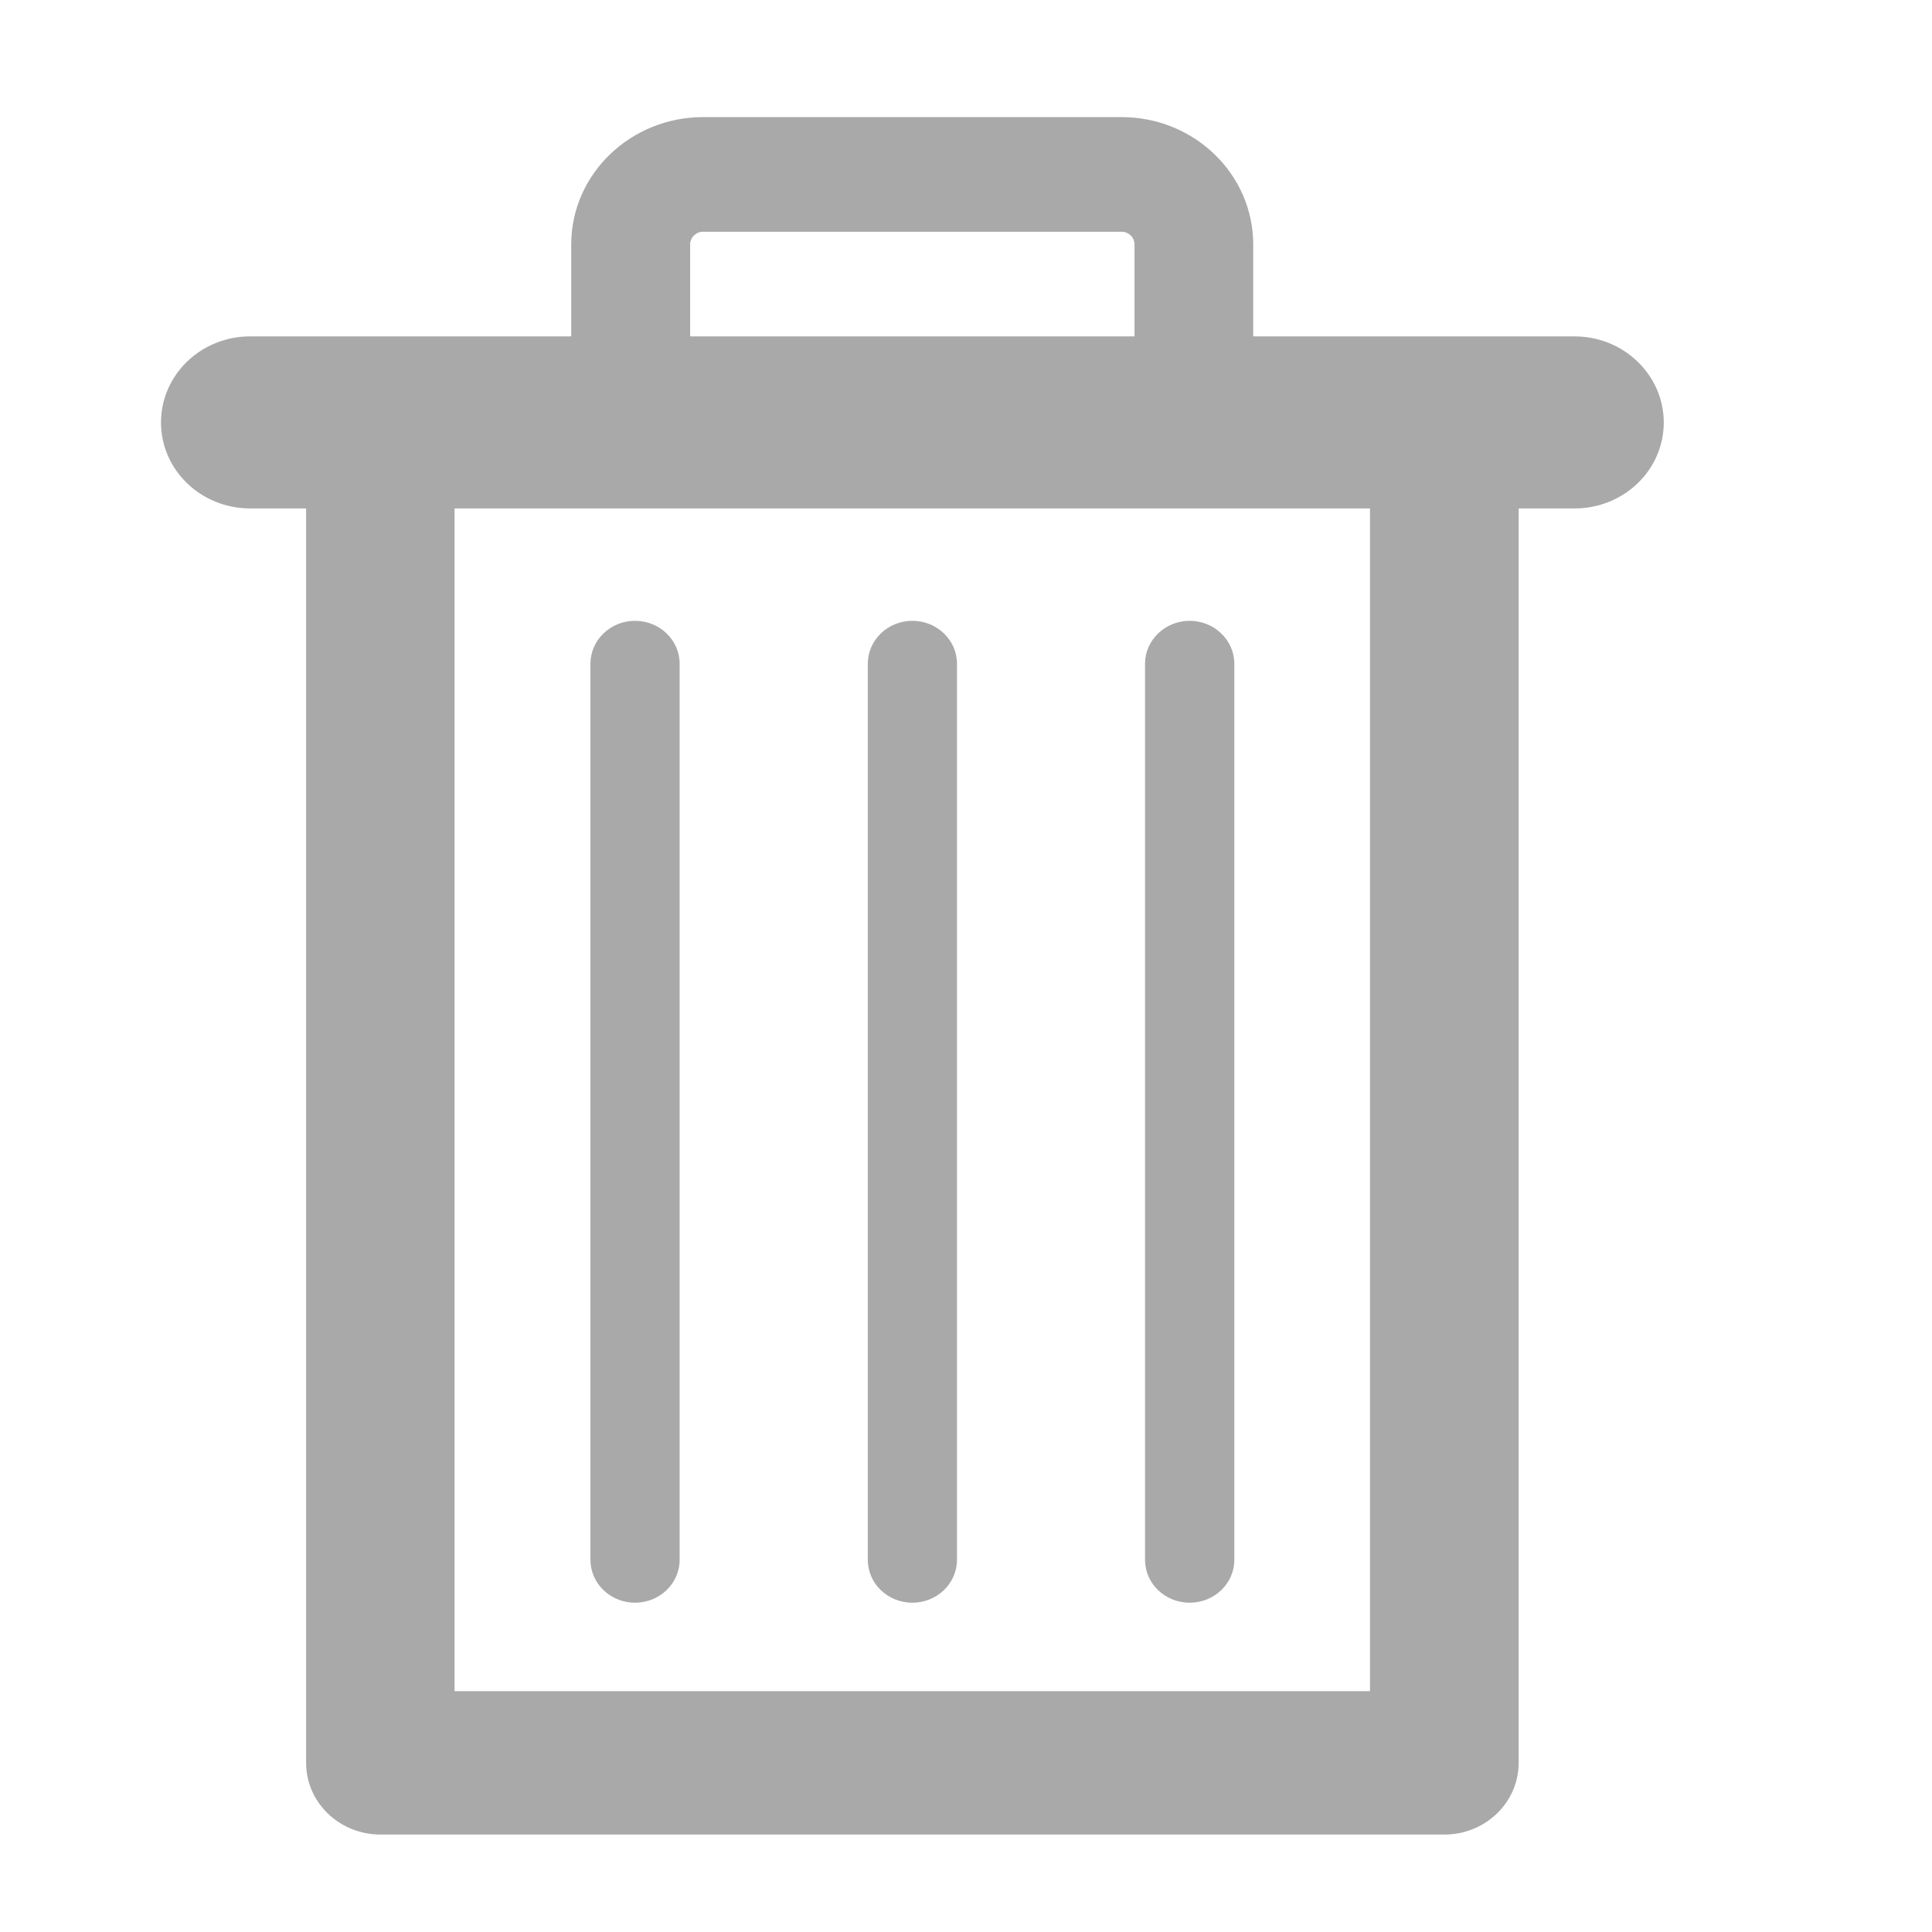
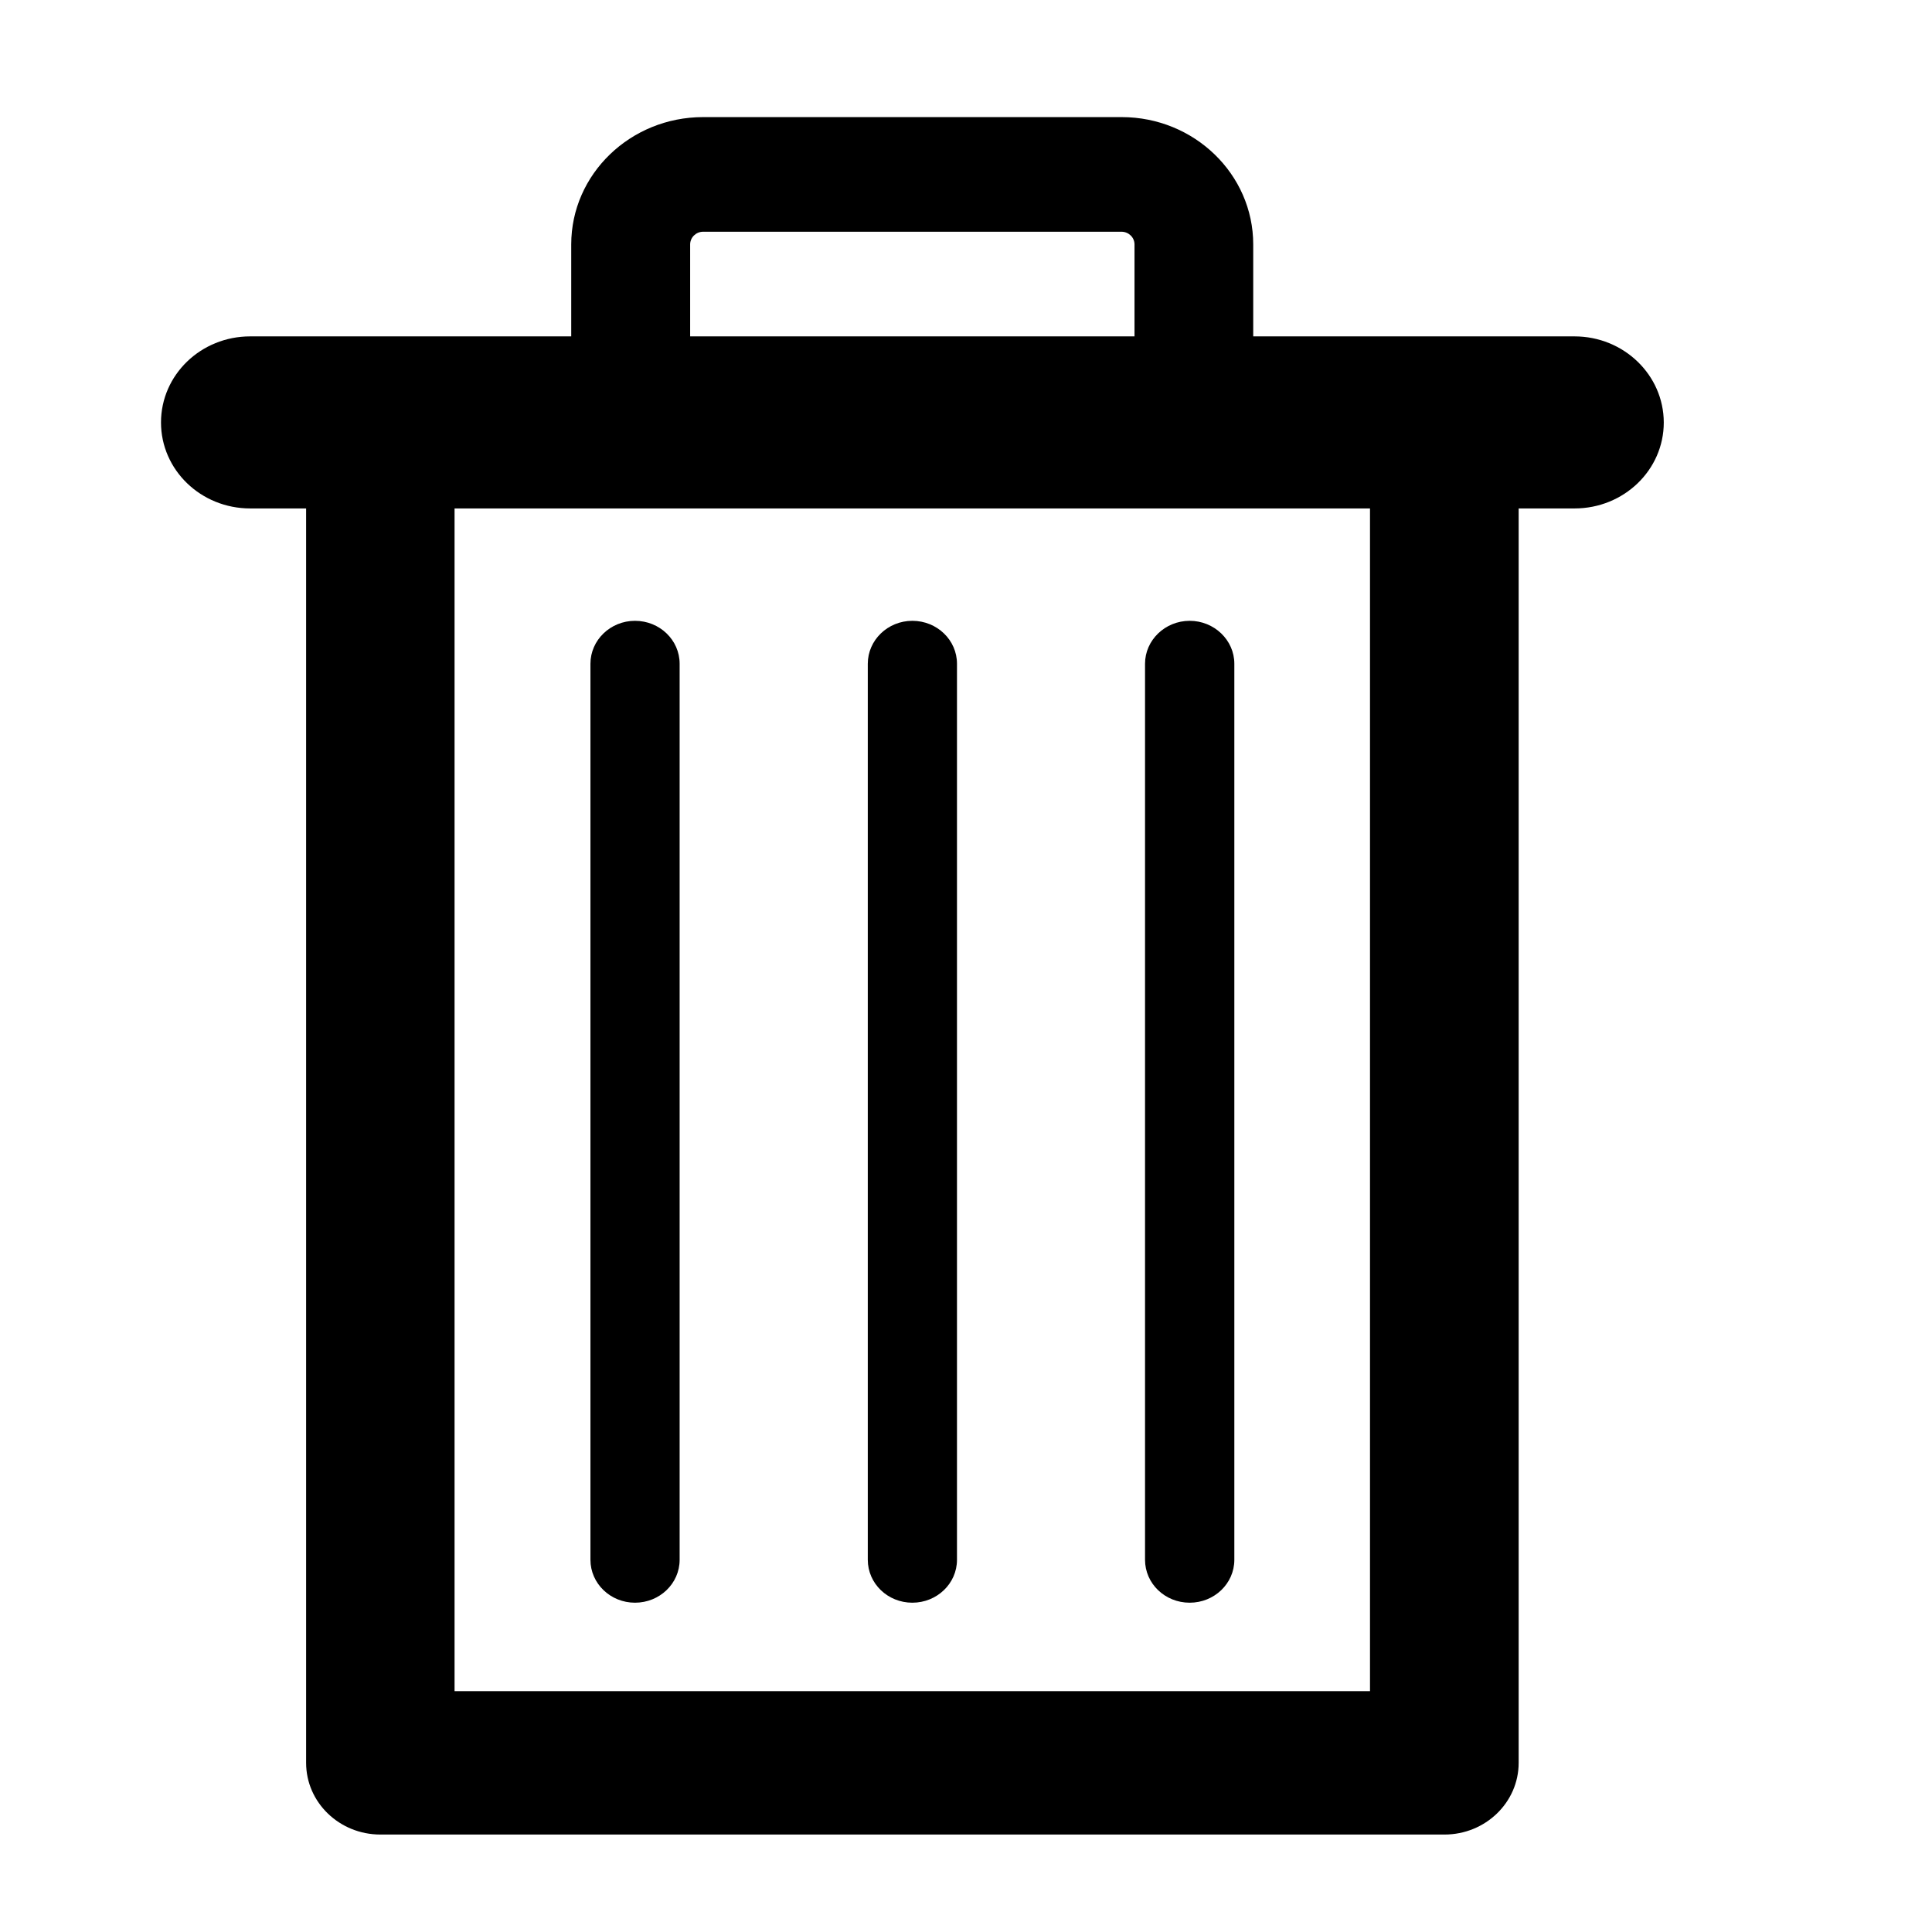
<svg xmlns="http://www.w3.org/2000/svg" version="1.1" id="trash" x="0px" y="0px" width="18px" height="18px" viewBox="0 0 18 18" enable-background="new 0 0 18 18" xml:space="preserve">
  <g>
-     <path fill="#A9A9A9" d="M5.916,14.932c0.229,0,0.416-0.178,0.416-0.4V6.184c0-0.221-0.186-0.4-0.416-0.4   c-0.229,0-0.415,0.18-0.415,0.4v8.348C5.501,14.754,5.688,14.932,5.916,14.932z" />
-     <path fill="#A9A9A9" d="M8.5,14.932c0.229,0,0.416-0.178,0.416-0.4V6.184c0-0.221-0.186-0.4-0.416-0.4   c-0.229,0-0.415,0.18-0.415,0.4v8.348C8.085,14.754,8.271,14.932,8.5,14.932z" />
-     <path fill="#A9A9A9" d="M11.084,14.932c0.229,0,0.416-0.178,0.416-0.4V6.184c0-0.221-0.188-0.4-0.416-0.4   c-0.229,0-0.416,0.18-0.416,0.4v8.348C10.668,14.754,10.854,14.932,11.084,14.932z" />
-     <path fill="#A9A9A9" d="M14.669,3.134h-2.993V2.277c0-0.653-0.549-1.186-1.226-1.186H6.551c-0.678,0-1.229,0.532-1.229,1.186v0.857   H2.331C1.871,3.134,1.5,3.493,1.5,3.936c0,0.442,0.371,0.801,0.831,0.801h0.521v11.687c0,0.369,0.31,0.668,0.692,0.668h9.914   c0.381,0,0.691-0.299,0.691-0.668V4.737h0.521c0.459,0,0.831-0.358,0.831-0.801C15.5,3.493,15.128,3.134,14.669,3.134z M6.43,2.277   c0-0.064,0.054-0.118,0.121-0.118h3.898c0.066,0,0.121,0.053,0.121,0.118v0.857H6.43V2.277z M12.765,15.756H4.235V4.737h8.529   V15.756z" />
+     <path d="M5.916,14.932c0.229,0,0.416-0.178,0.416-0.4V6.184c0-0.221-0.186-0.4-0.416-0.4   c-0.229,0-0.415,0.18-0.415,0.4v8.348C5.501,14.754,5.688,14.932,5.916,14.932z" />
+     <path d="M8.5,14.932c0.229,0,0.416-0.178,0.416-0.4V6.184c0-0.221-0.186-0.4-0.416-0.4   c-0.229,0-0.415,0.18-0.415,0.4v8.348C8.085,14.754,8.271,14.932,8.5,14.932z" />
+     <path d="M11.084,14.932c0.229,0,0.416-0.178,0.416-0.4V6.184c0-0.221-0.188-0.4-0.416-0.4   c-0.229,0-0.416,0.18-0.416,0.4v8.348C10.668,14.754,10.854,14.932,11.084,14.932z" />
+     <path d="M14.669,3.134h-2.993V2.277c0-0.653-0.549-1.186-1.226-1.186H6.551c-0.678,0-1.229,0.532-1.229,1.186v0.857   H2.331C1.871,3.134,1.5,3.493,1.5,3.936c0,0.442,0.371,0.801,0.831,0.801h0.521v11.687c0,0.369,0.31,0.668,0.692,0.668h9.914   c0.381,0,0.691-0.299,0.691-0.668V4.737h0.521c0.459,0,0.831-0.358,0.831-0.801C15.5,3.493,15.128,3.134,14.669,3.134z M6.43,2.277   c0-0.064,0.054-0.118,0.121-0.118h3.898c0.066,0,0.121,0.053,0.121,0.118v0.857H6.43V2.277z M12.765,15.756H4.235V4.737h8.529   V15.756z" />
  </g>
</svg>
